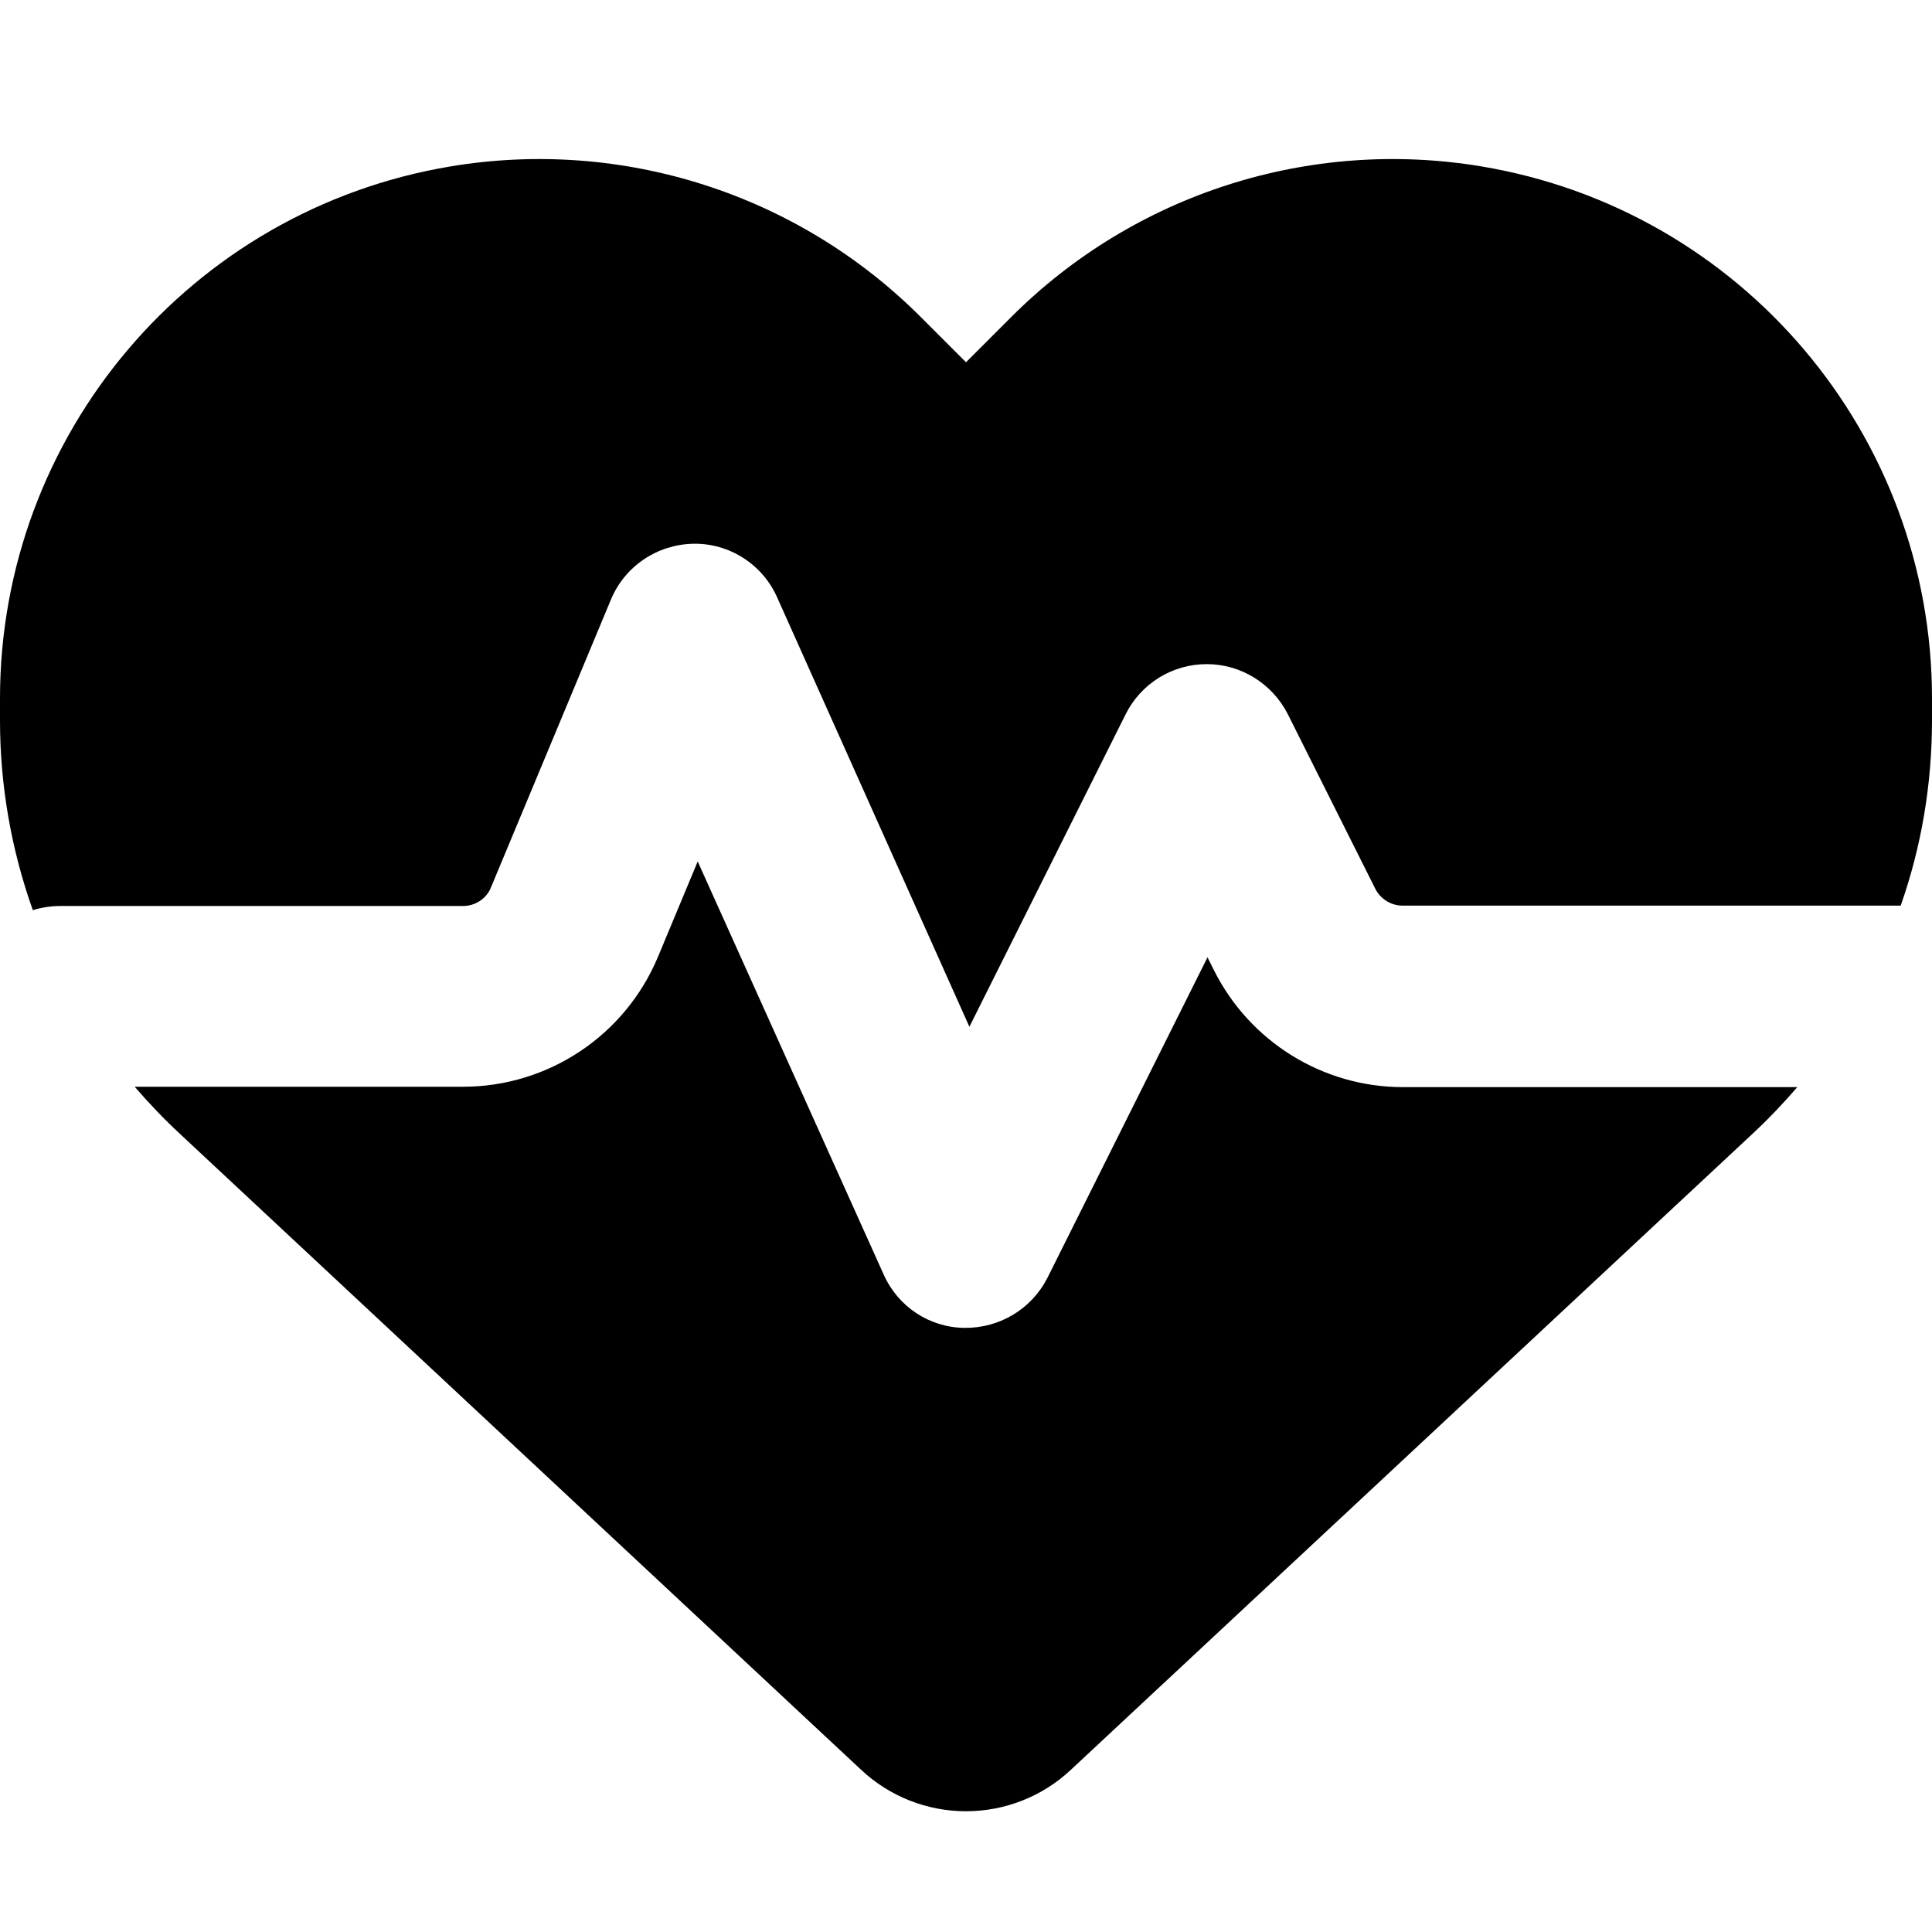
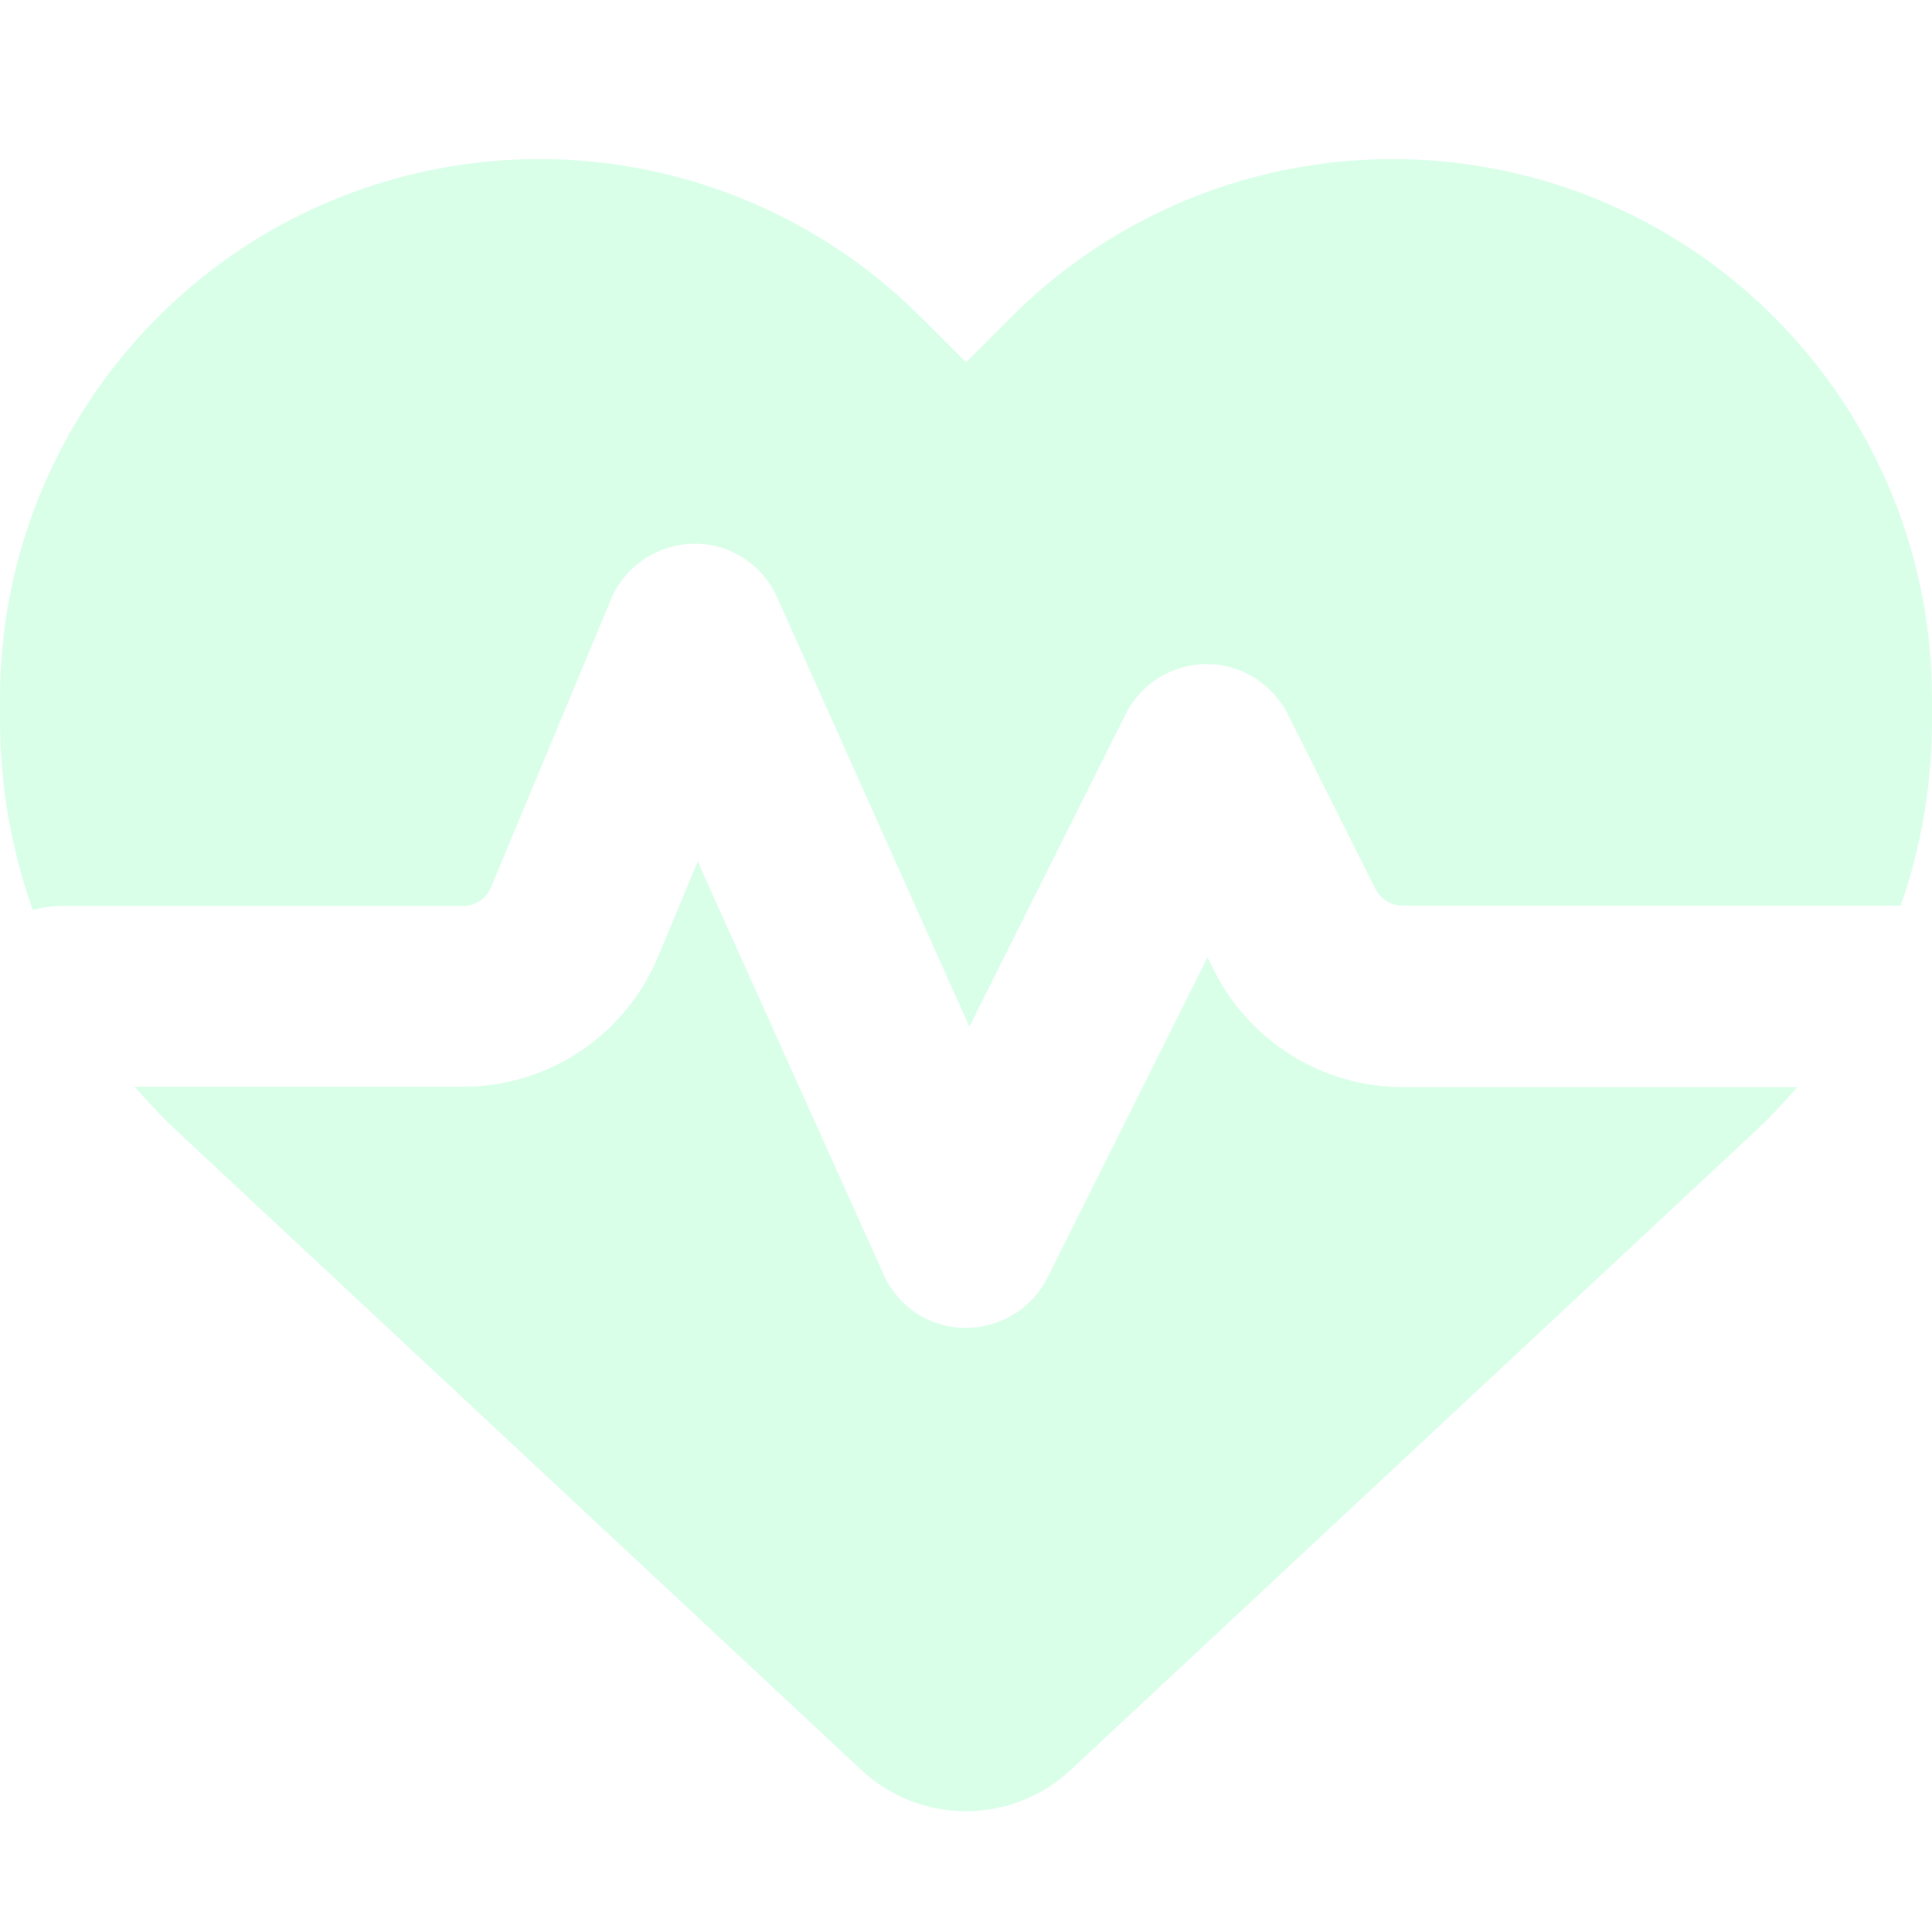
<svg xmlns="http://www.w3.org/2000/svg" viewBox="0 0 512 512">
+   <style>
+     path {
+       fill: #daffe9;
+     }
+   </style>
  <path d="M228.3 469.1L47.6 300.4c-4.2-3.9-8.2-8.1-11.9-12.4h87c22.6 0 43-13.6 51.7-34.5l10.5-25.2 49.3 109.5c3.8 8.5 12.1 14 21.4 14.1s17.8-5 22-13.3L320 253.7l1.7 3.4c9.5 19 28.9 31 50.1 31H476.3c-3.7 4.3-7.7 8.5-11.9 12.4L283.7 469.1c-7.5 7-17.4 10.9-27.7 10.9s-20.2-3.9-27.7-10.9zM503.7 240h-132c-3 0-5.8-1.7-7.2-4.4l-23.2-46.3c-4.1-8.1-12.4-13.3-21.5-13.3s-17.4 5.1-21.5 13.3l-41.4 82.8L205.9 158.2c-3.9-8.7-12.7-14.3-22.2-14.1s-18.1 5.9-21.8 14.8l-31.8 76.3c-1.2 3-4.2 4.9-7.4 4.9H16c-2.6 0-5 .4-7.3 1.1C3 225.2 0 208.2 0 190.9v-5.8c0-69.9 50.5-129.5 119.4-141C165 36.5 211.4 51.4 244 84l12 12 12-12c32.6-32.6 79-47.5 124.6-39.9C461.5 55.6 512 115.2 512 185.1v5.8c0 16.9-2.8 33.5-8.3 49.1z" />
</svg>
